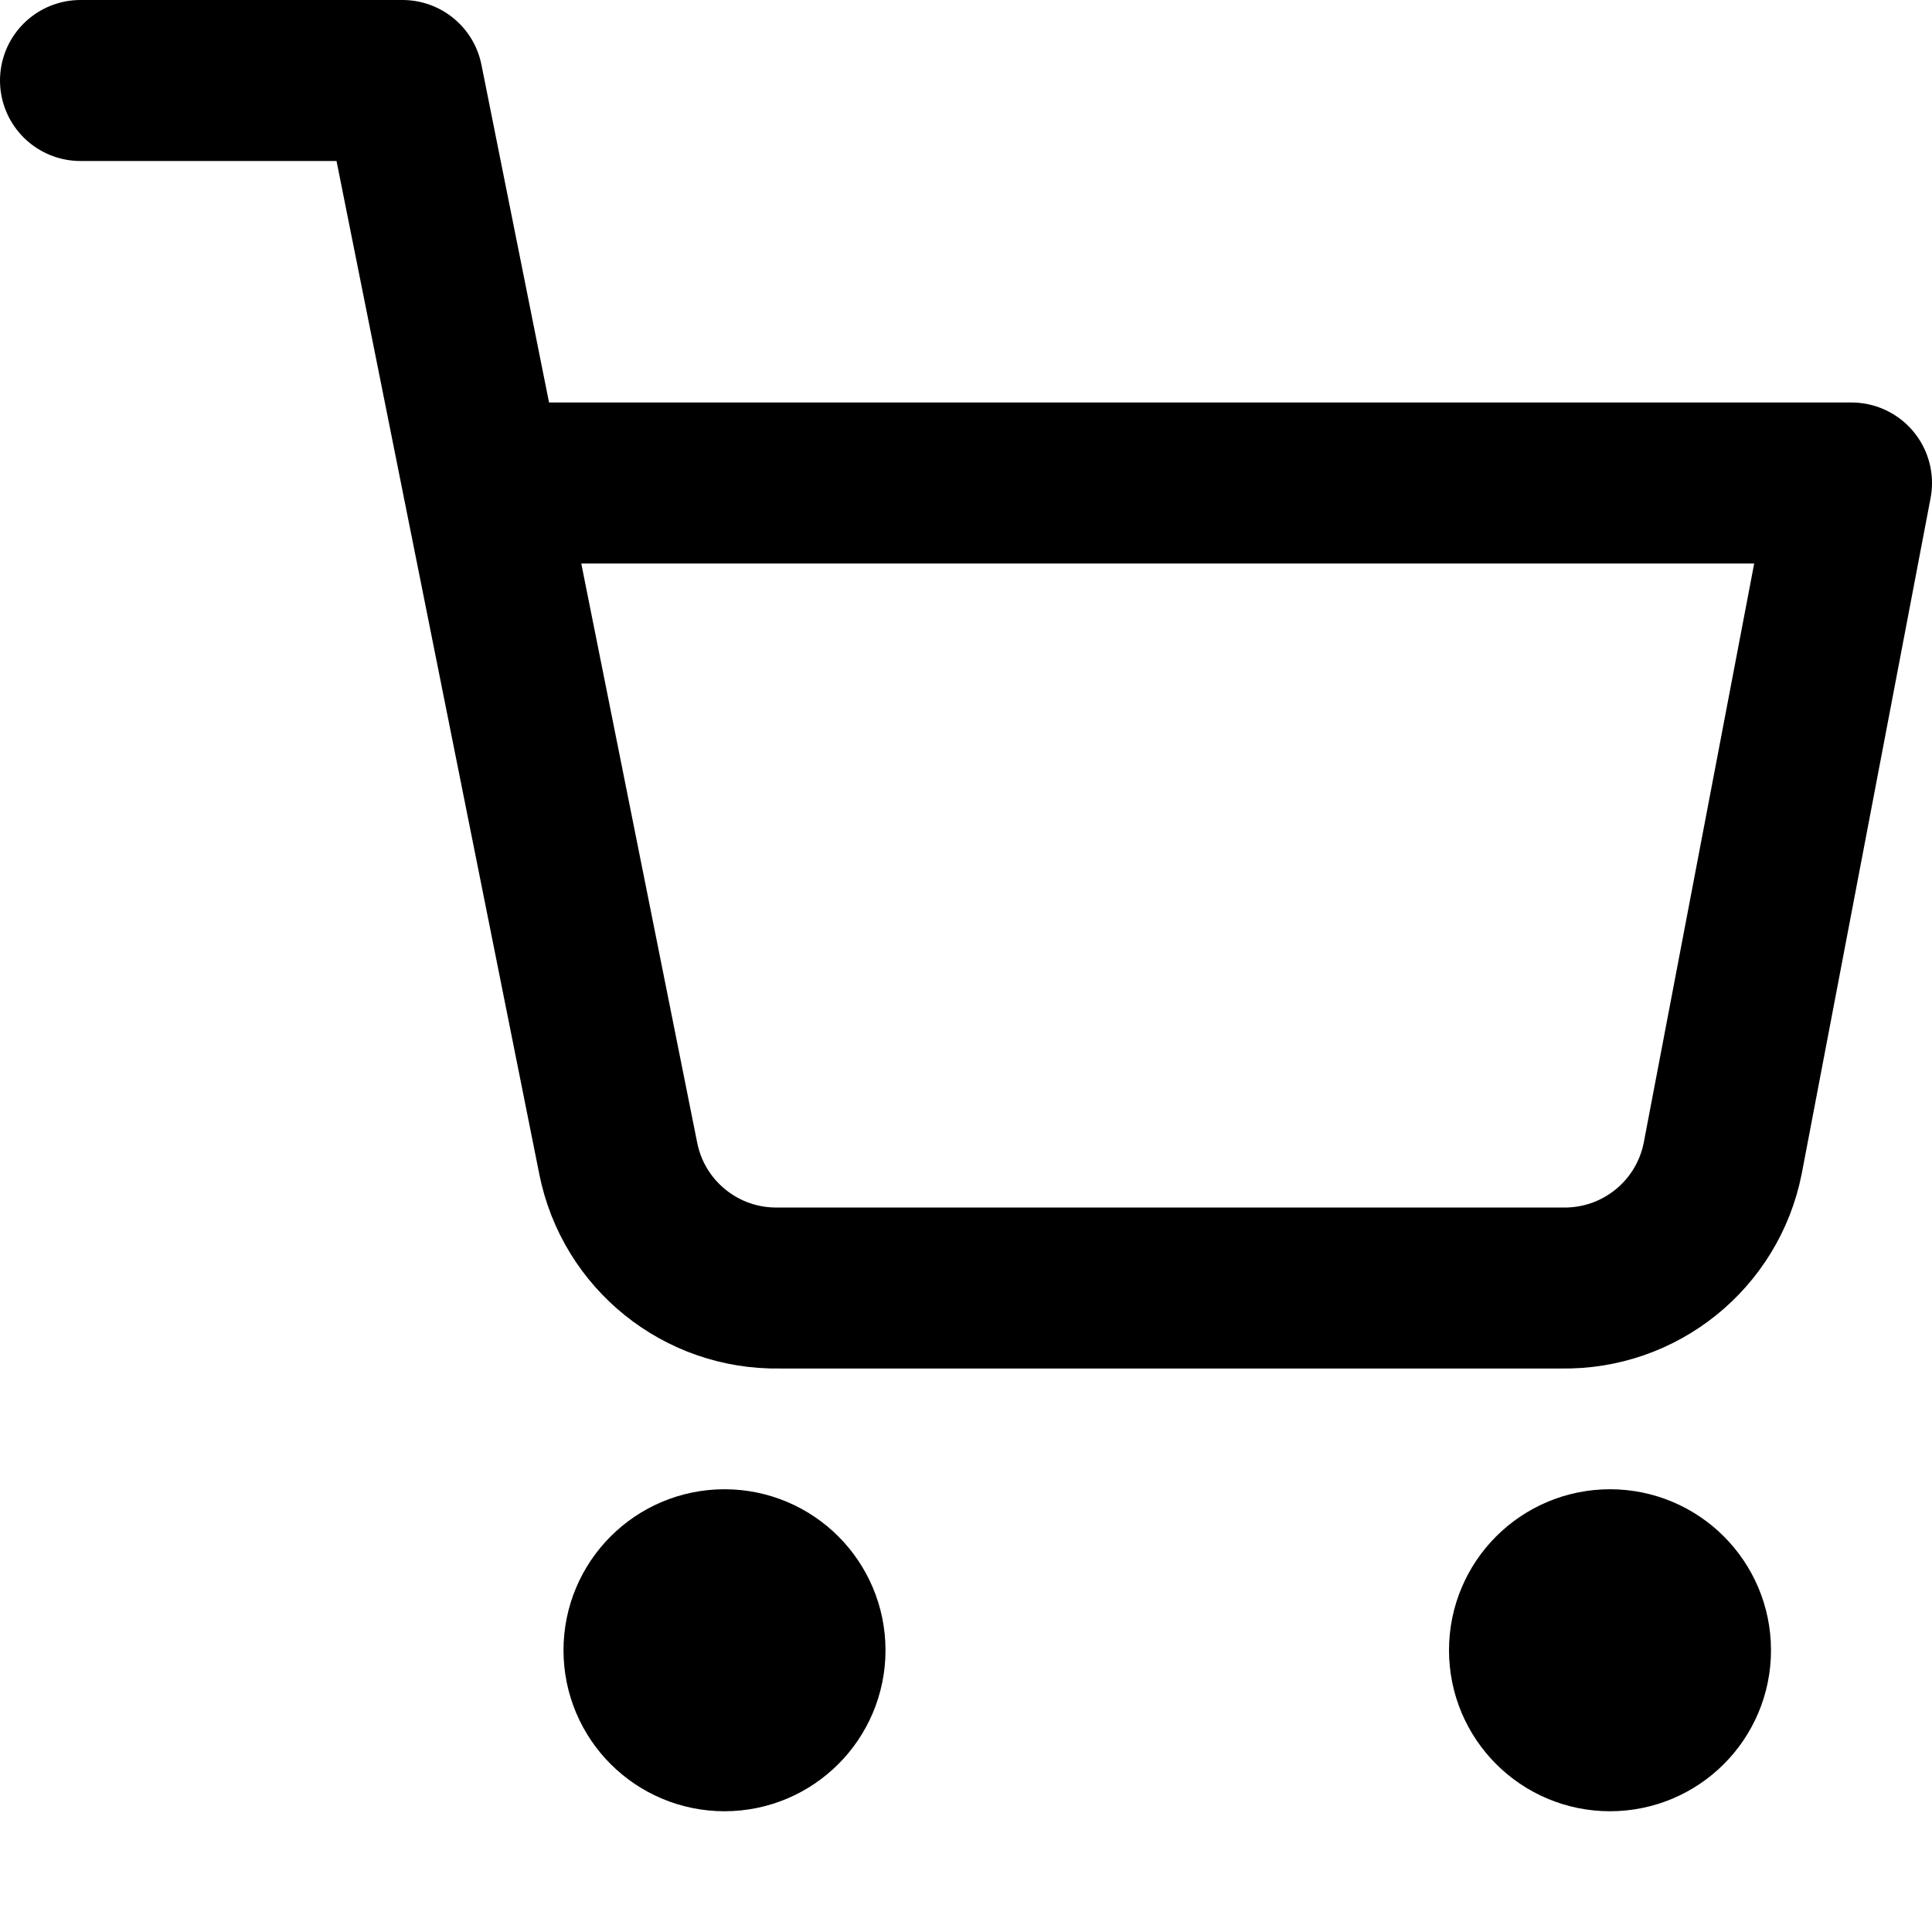
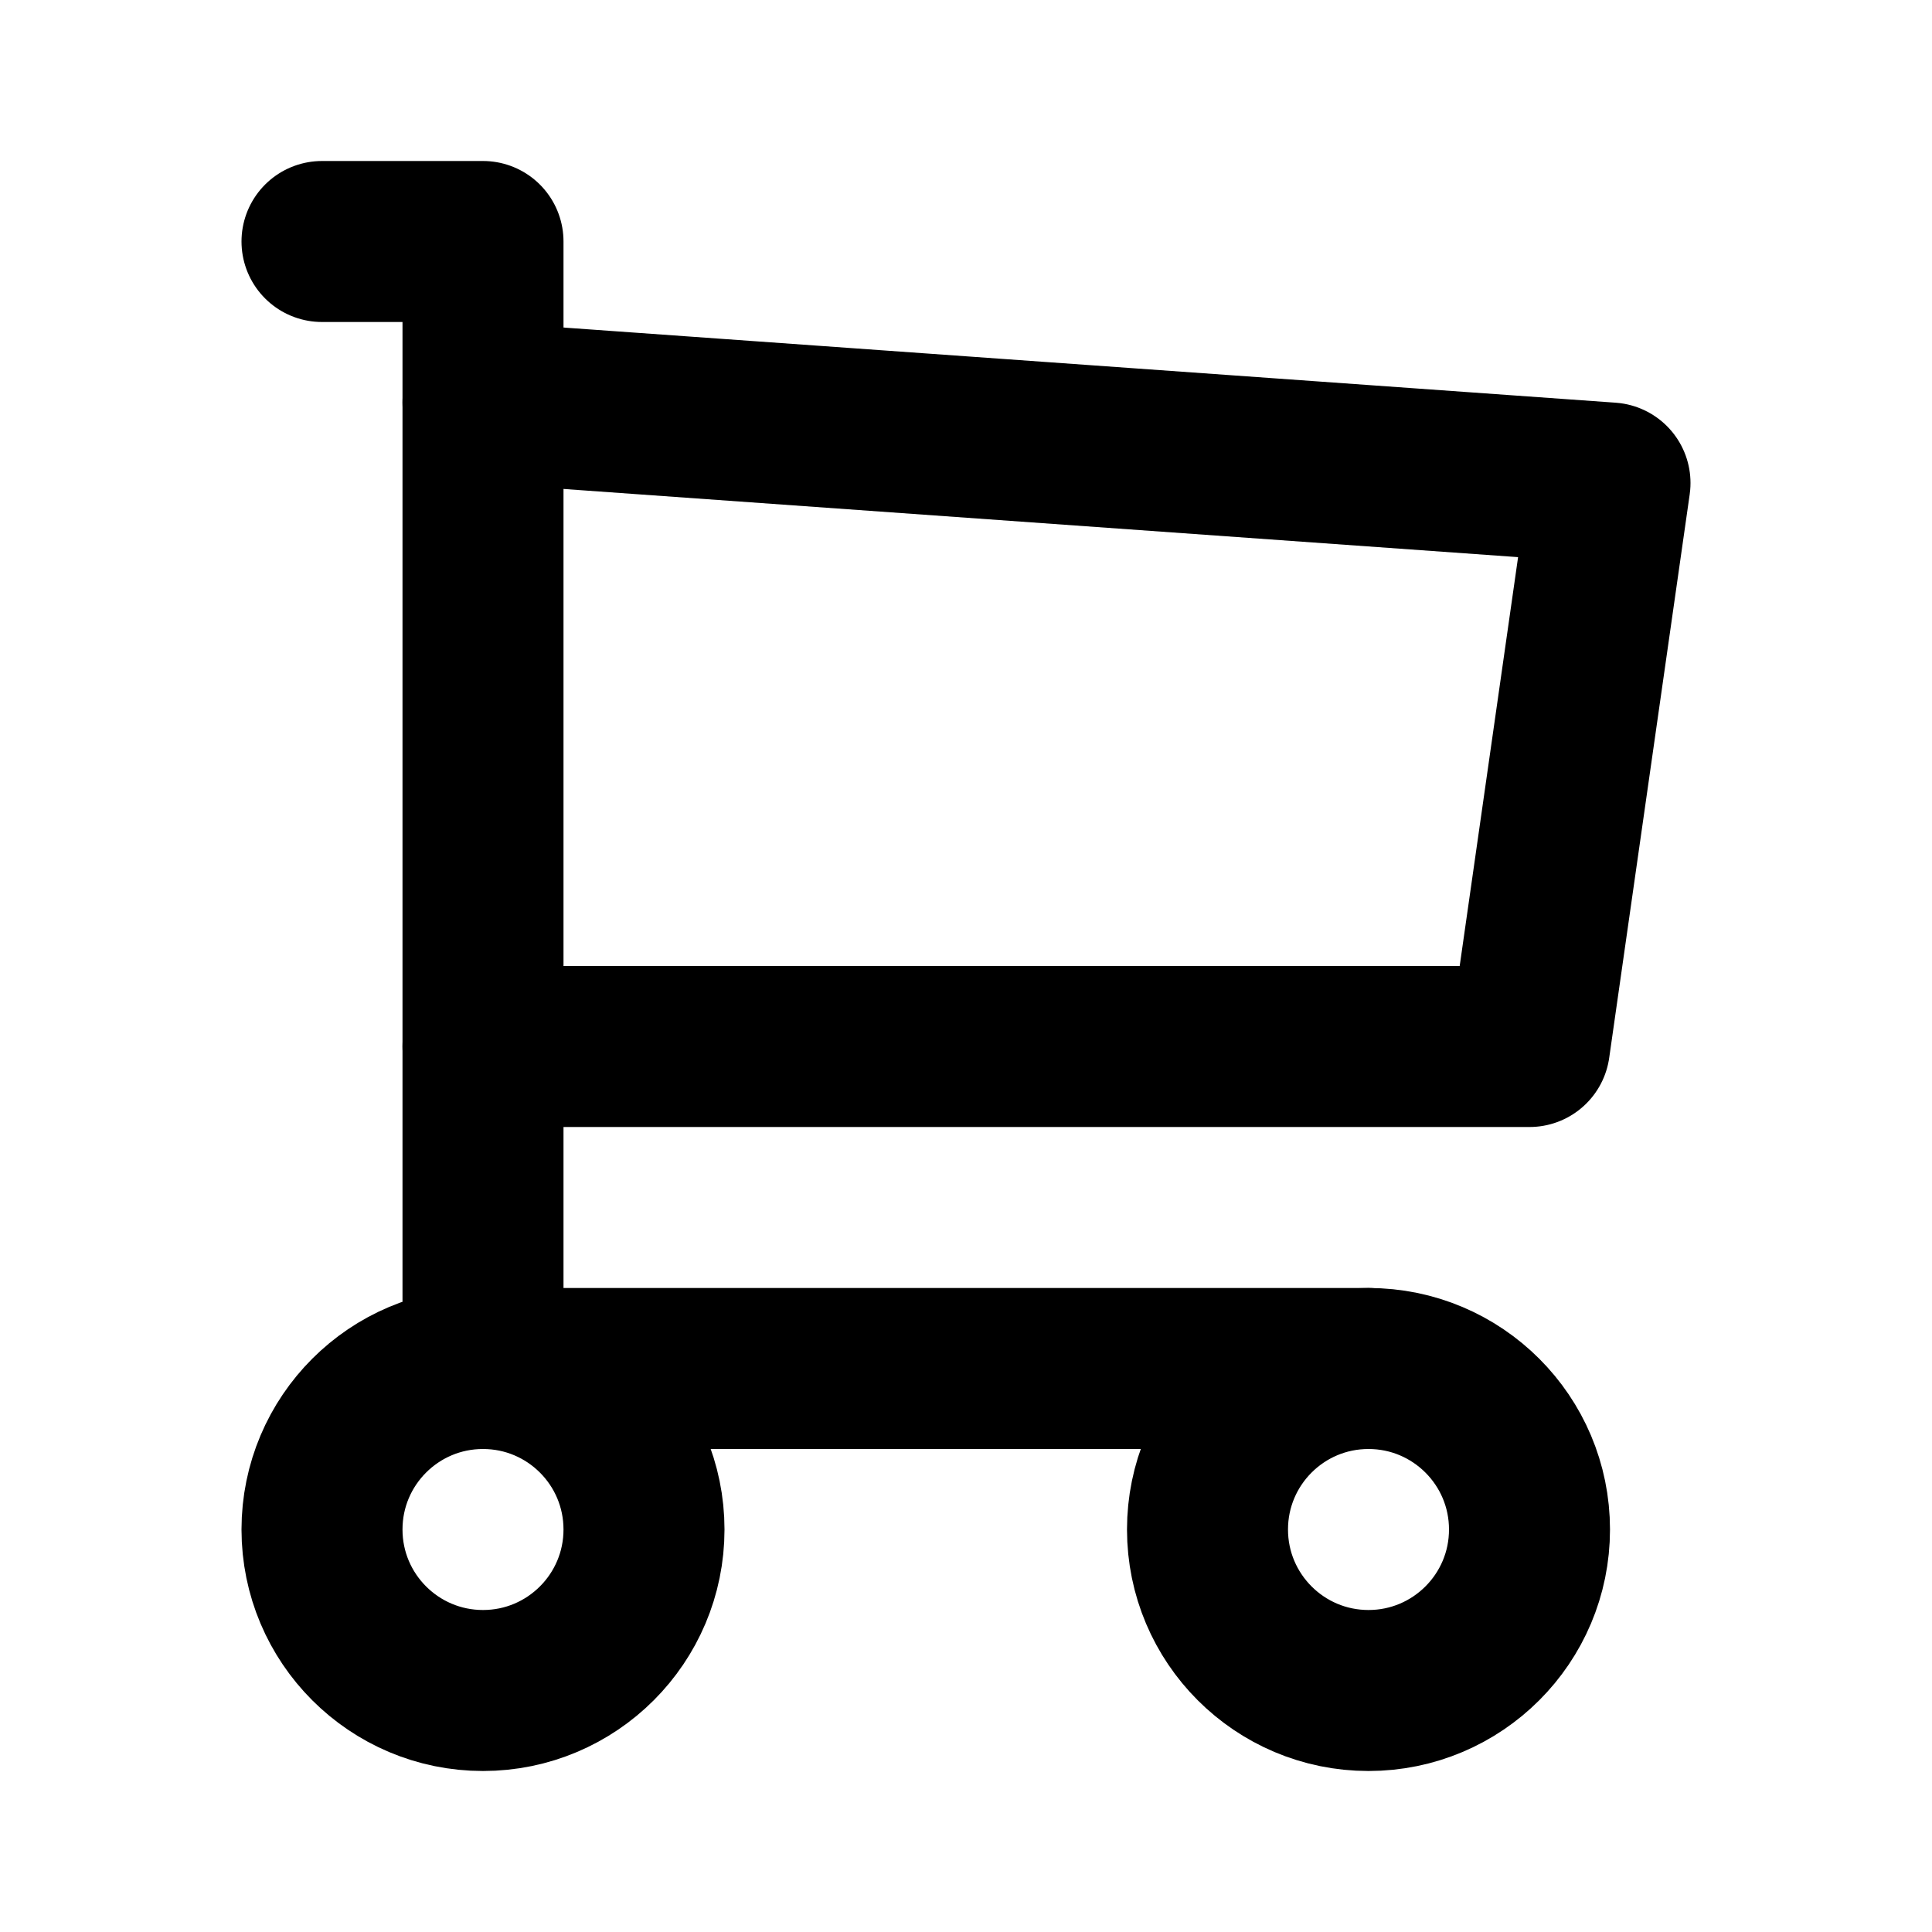
- <svg xmlns="http://www.w3.org/2000/svg" width="24" height="24" viewBox="0 0 24 24" fill="none" stroke="currentColor" stroke-width="2" stroke-linecap="round" stroke-linejoin="round" class="feather feather-shopping-cart">
-   <circle cx="9" cy="20.5" r="1" />
-   <circle cx="20" cy="20.5" r="1" />
-   <path d="M1 1h4l2.68 13.39a2 2 0 0 0 2 1.61h9.72a2 2 0 0 0 2-1.61L23 6H6" />
+ <svg xmlns="http://www.w3.org/2000/svg" width="24" height="24" viewBox="0 0 24 24" fill="none" stroke="currentColor" stroke-width="2" stroke-linecap="round" stroke-linejoin="round" class="icon icon-tabler icons-tabler-outline icon-tabler-shopping-cart">
+   <path stroke="none" d="M0 0h24v24H0z" fill="none" />
+   <path d="M4 19a2 2 0 1 0 4 0a2 2 0 1 0 -4 0" />
+   <path d="M15 19a2 2 0 1 0 4 0a2 2 0 1 0 -4 0" />
+   <path d="M17 17h-11v-14h-2" />
+   <path d="M6 5l14 1l-1 7h-13" />
</svg>
